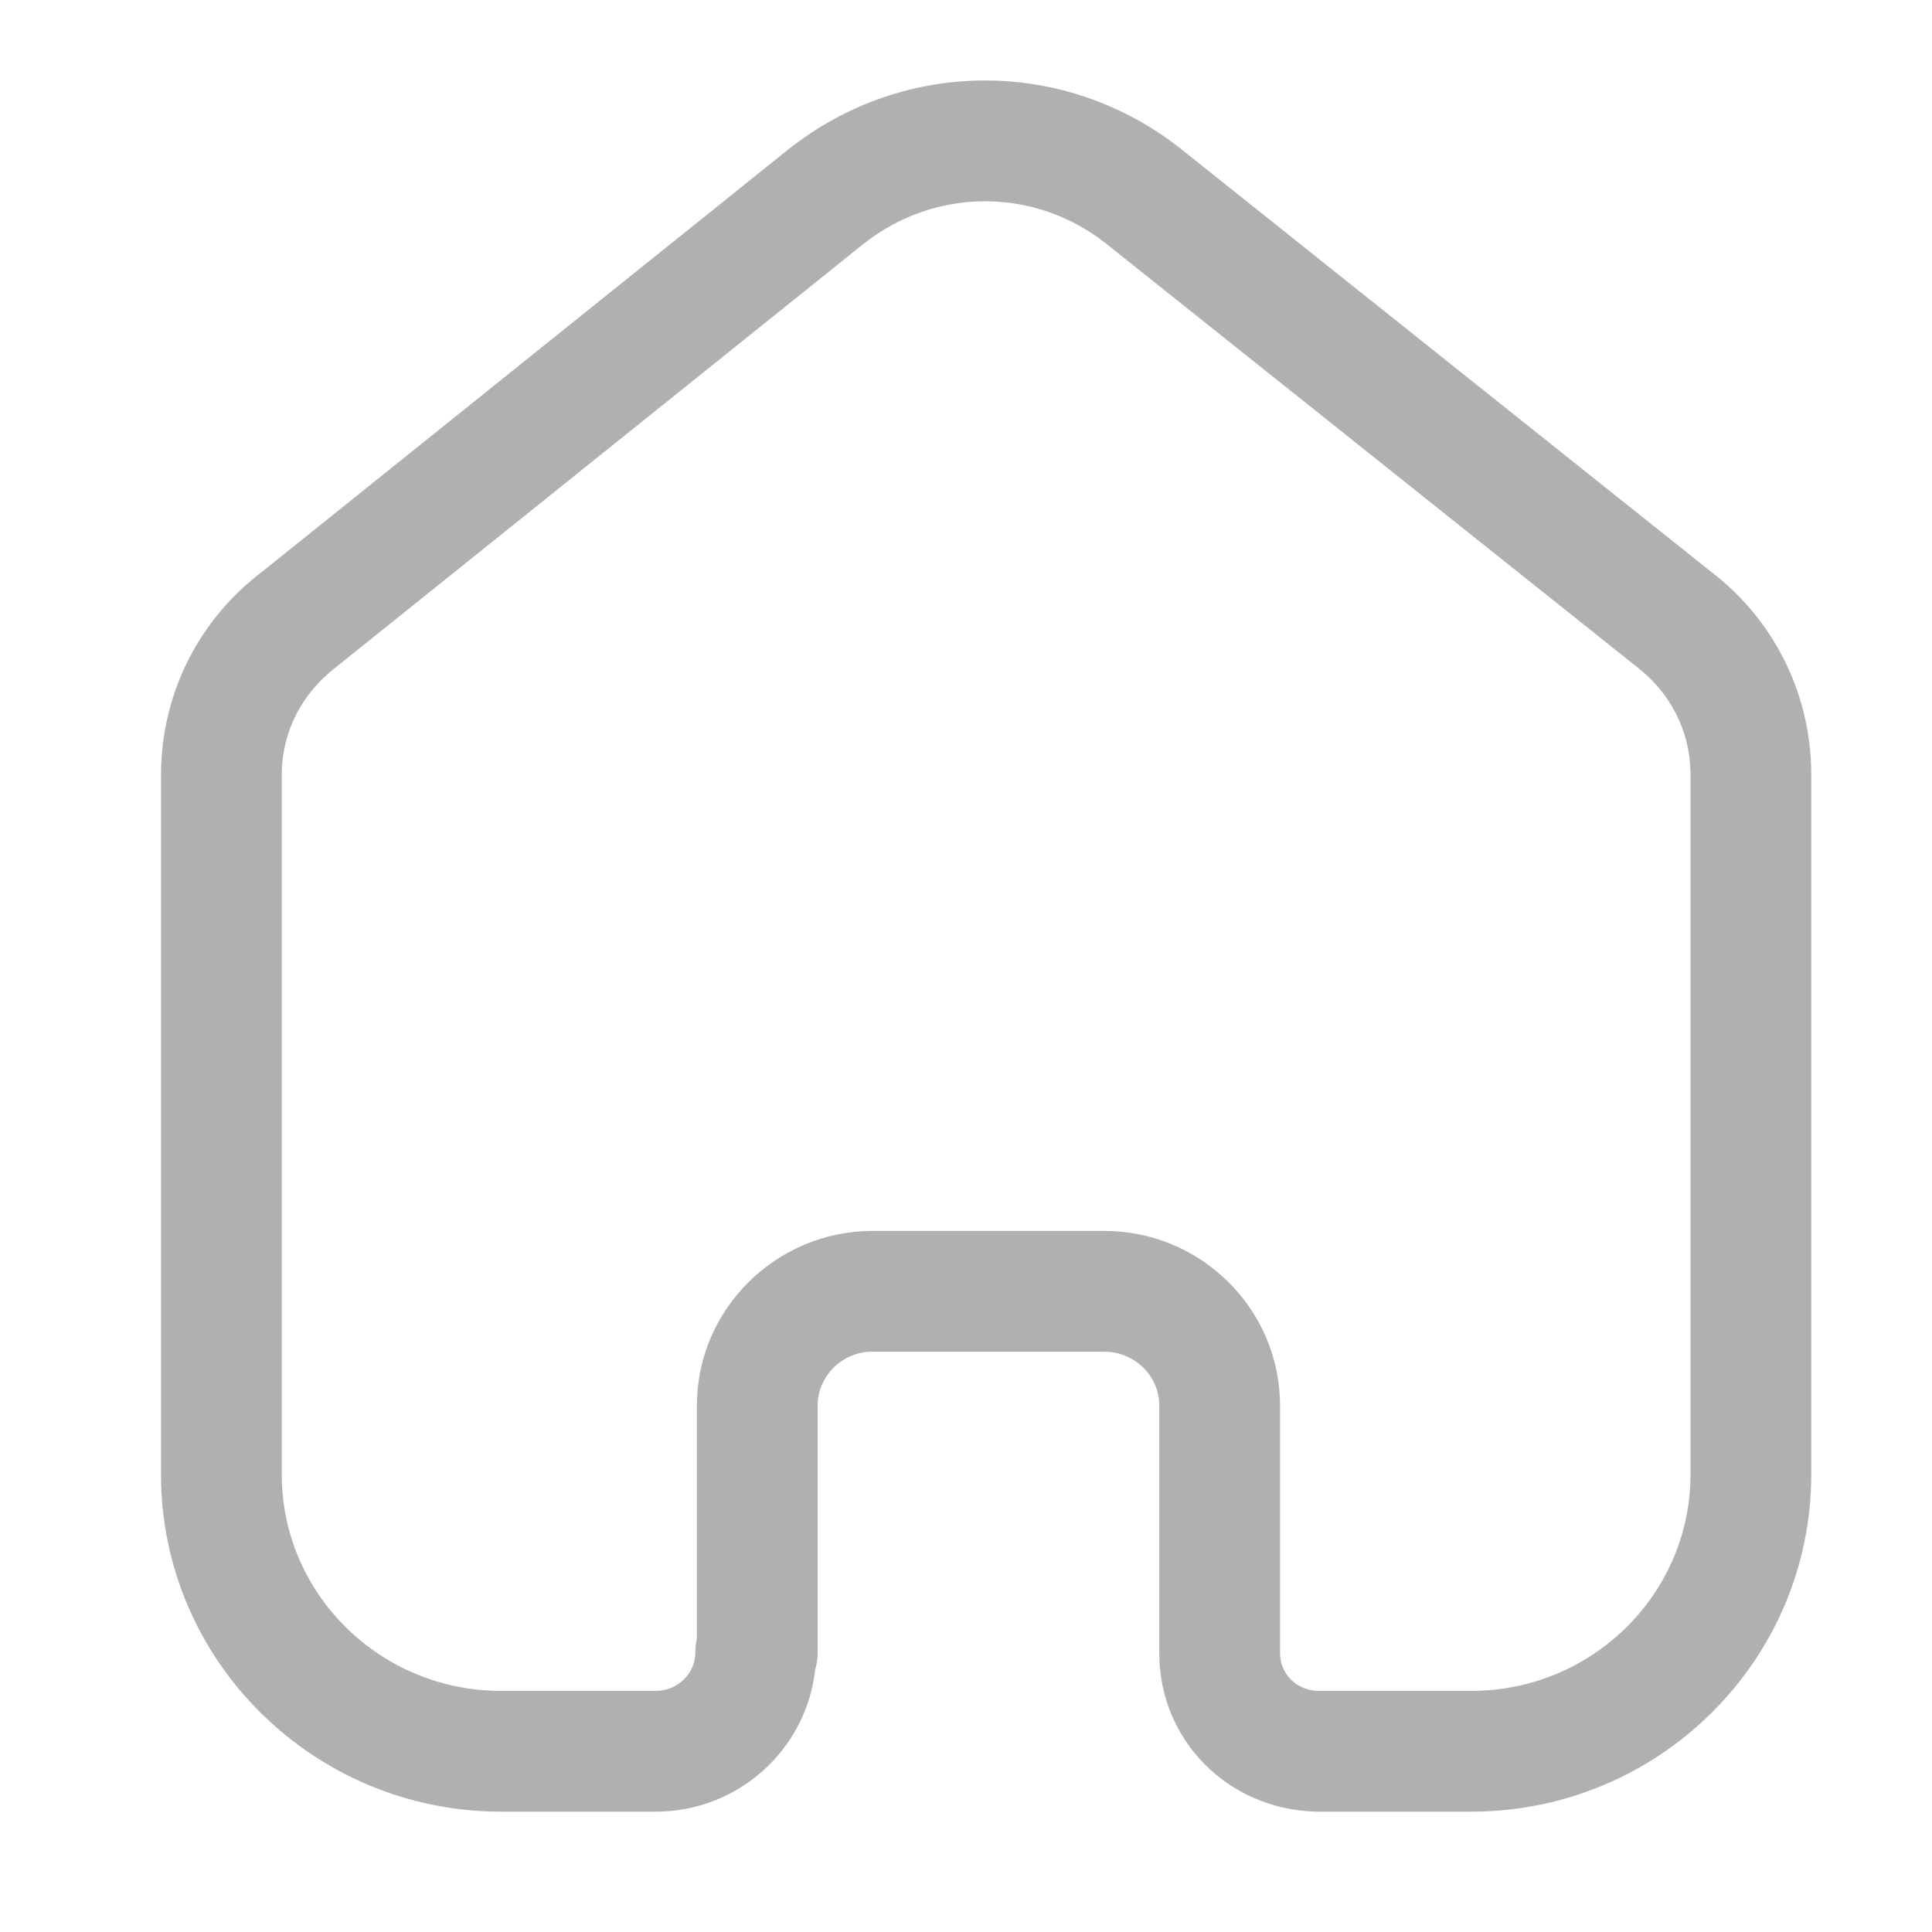
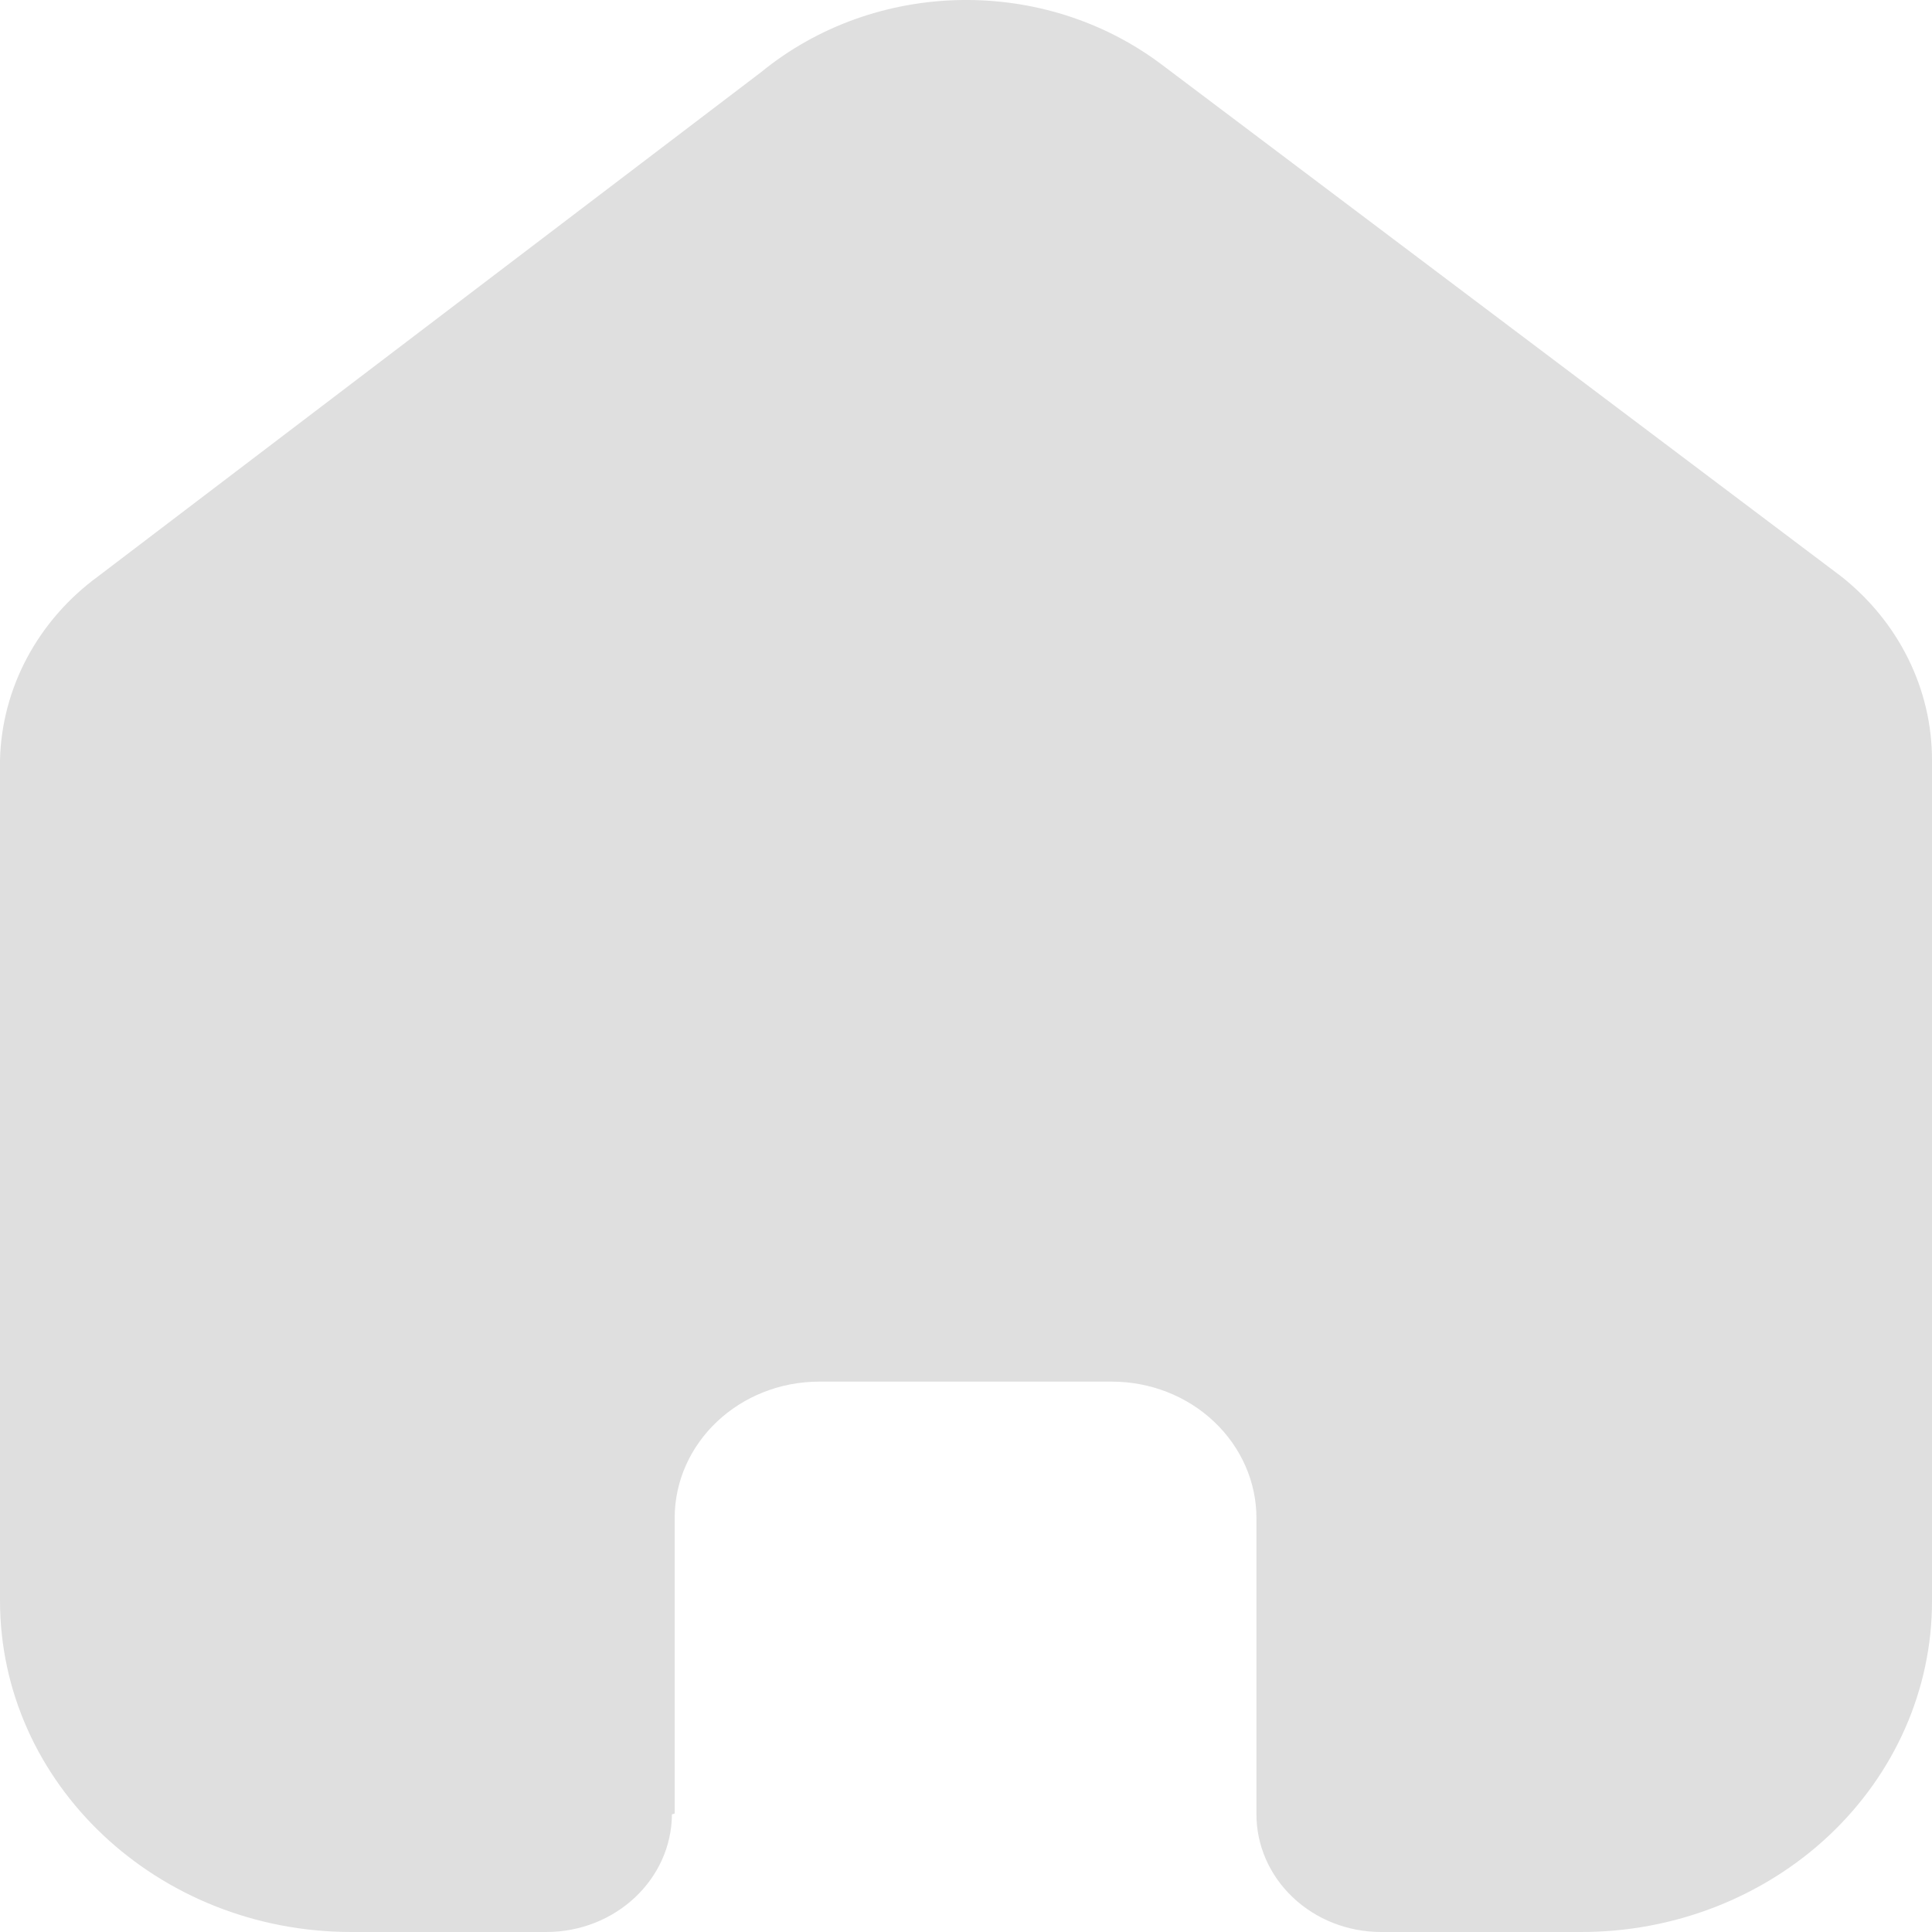
<svg xmlns="http://www.w3.org/2000/svg" width="24" height="24" viewBox="0 0 24 24" fill="none">
-   <path fill-rule="evenodd" clip-rule="evenodd" d="M13.717 15.291C14.921 15.291 15.901 16.264 15.901 17.46V20.536C15.901 20.793 16.107 20.999 16.371 21.005H18.277C19.779 21.005 21 19.799 21 18.317V9.593C20.993 9.083 20.75 8.603 20.333 8.284L13.74 3.026C12.855 2.325 11.617 2.325 10.729 3.028L4.181 8.282C3.748 8.611 3.505 9.091 3.5 9.61V18.317C3.5 19.799 4.721 21.005 6.223 21.005H8.147C8.418 21.005 8.638 20.79 8.638 20.526C8.638 20.468 8.645 20.41 8.657 20.355V17.46C8.657 16.271 9.631 15.299 10.826 15.291H13.717ZM18.277 22.505H16.353C15.251 22.479 14.401 21.614 14.401 20.536V17.46C14.401 17.091 14.094 16.791 13.717 16.791H10.831C10.462 16.793 10.157 17.094 10.157 17.46V20.526C10.157 20.601 10.147 20.673 10.126 20.741C10.018 21.731 9.172 22.505 8.147 22.505H6.223C3.894 22.505 2 20.626 2 18.317V9.603C2.01 8.609 2.468 7.699 3.259 7.1L9.794 1.855C11.233 0.715 13.238 0.715 14.674 1.853L21.256 7.103C22.029 7.692 22.487 8.6 22.5 9.582V18.317C22.5 20.626 20.606 22.505 18.277 22.505Z" fill="#B0B0B0" />
+   <path d="M8.381 22.528V18.859C8.381 17.922 9.186 17.163 10.179 17.163H13.81C14.287 17.163 14.744 17.341 15.081 17.66C15.418 17.978 15.608 18.409 15.608 18.859V22.528C15.605 22.917 15.767 23.292 16.058 23.568C16.349 23.845 16.744 24 17.157 24H19.634C20.791 24.003 21.902 23.571 22.721 22.801C23.54 22.03 24 20.984 24 19.893V9.44C24 8.559 23.586 7.723 22.869 7.158L14.443 0.811C12.977 -0.302 10.877 -0.266 9.455 0.896L1.221 7.158C0.471 7.706 0.022 8.545 0 9.44V19.883C0 22.157 1.955 24 4.366 24H6.786C7.644 24 8.341 23.347 8.347 22.539L8.381 22.528Z" fill="#DFDFDF" />
</svg>
